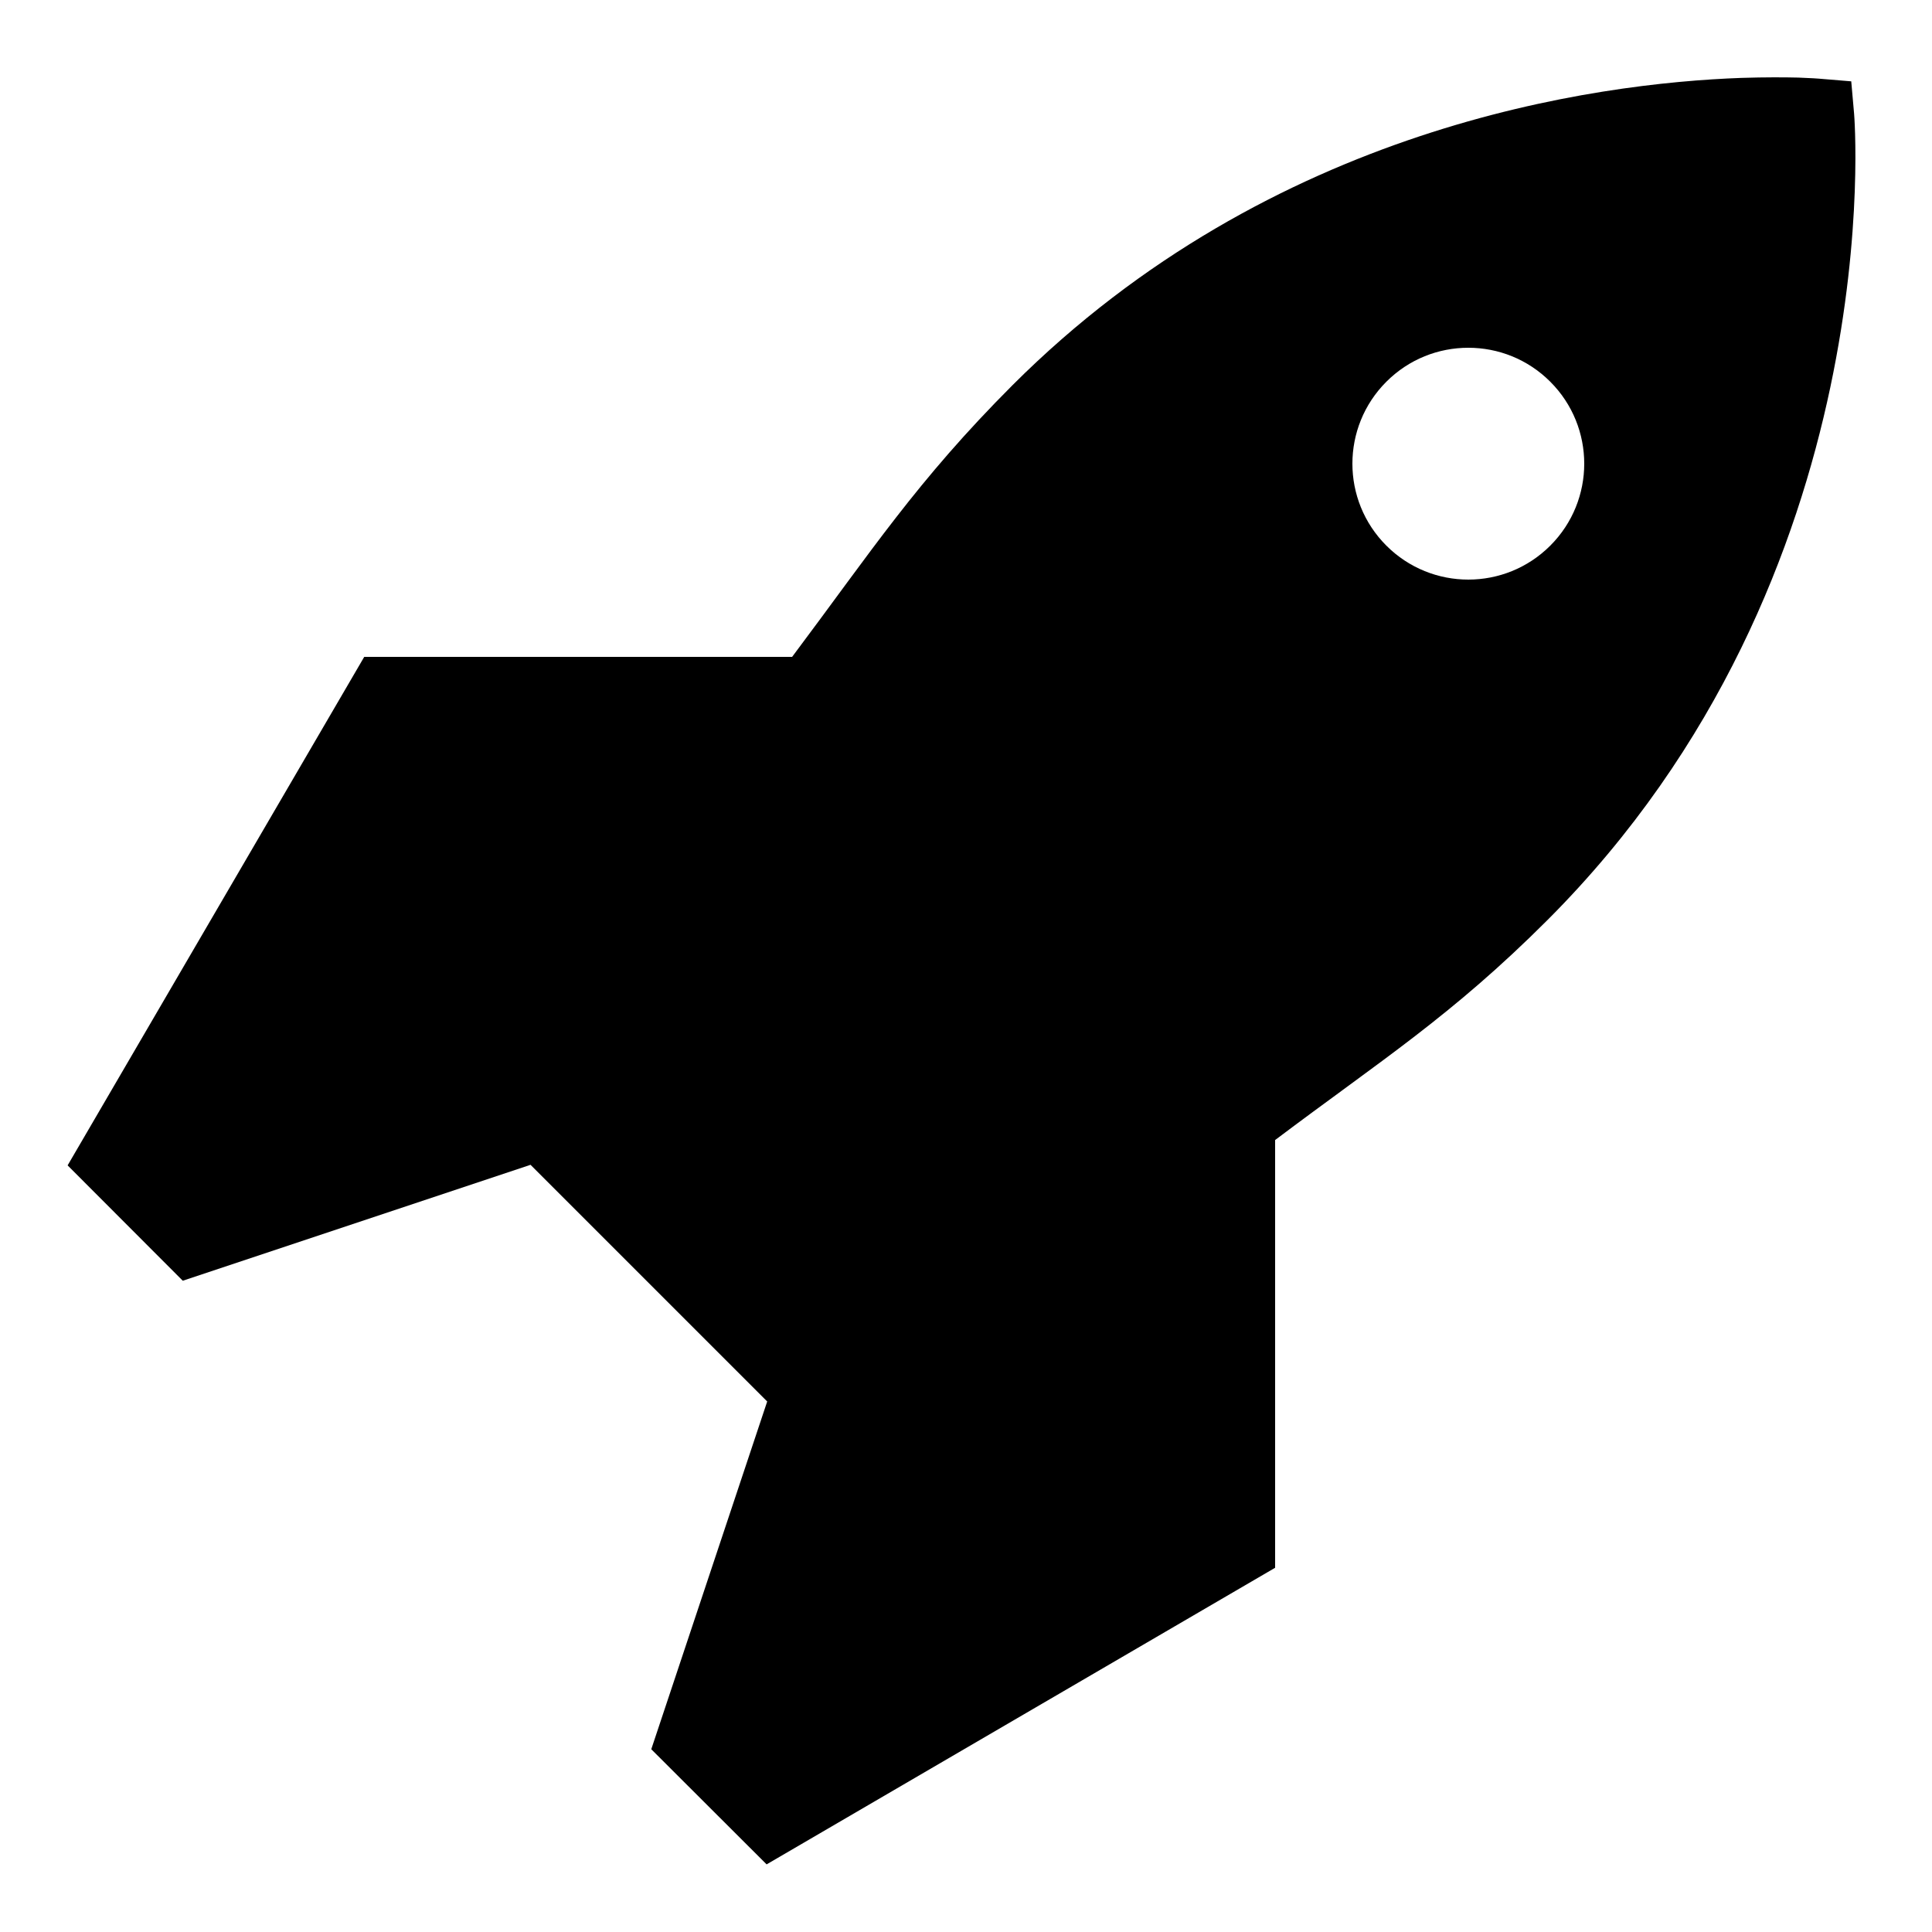
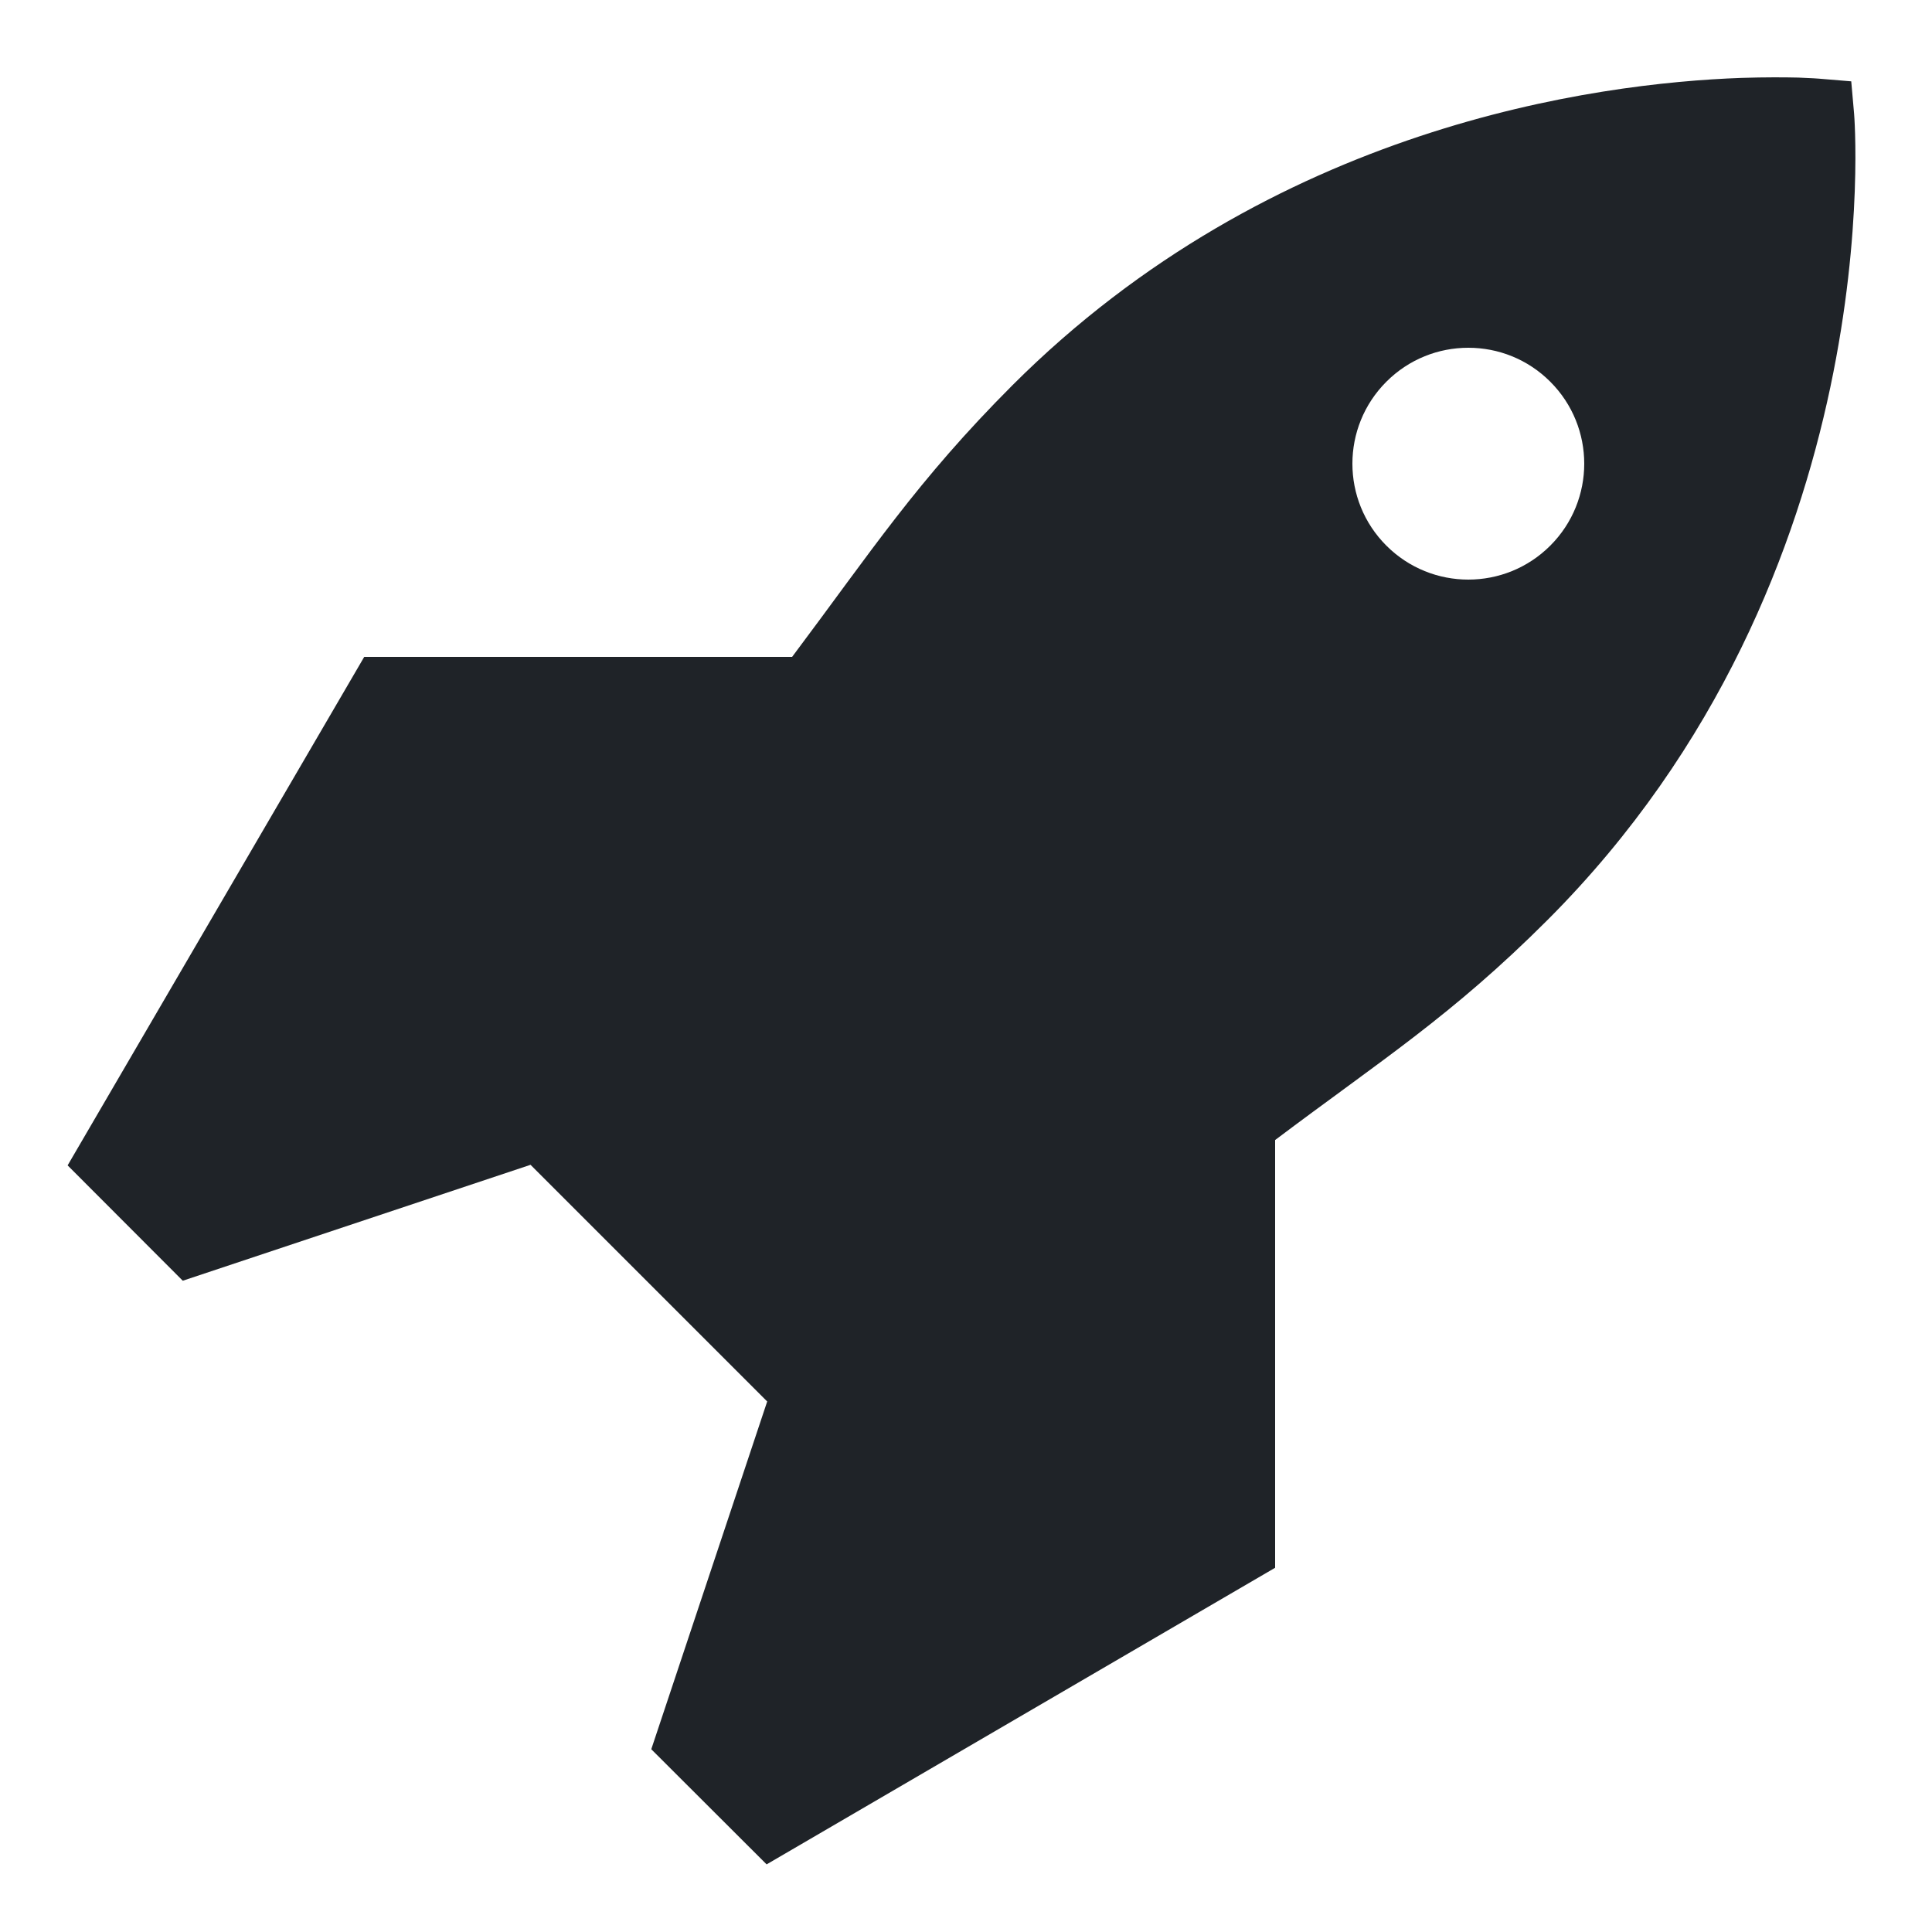
- <svg xmlns="http://www.w3.org/2000/svg" viewBox="0 0 50 50" width="100px" height="100px" fill="#000000">
+ <svg xmlns="http://www.w3.org/2000/svg" viewBox="0 0 50 50" width="100px" height="100px" fill="#1F2328">
  <path d="M 46.539 2.008 C 46.195 2 45.695 1.996 45.066 2.016 C 41.293 2.152 32.914 3.262 26.203 9.969 C 23.723 12.453 22.555 14.262 20.5 17 L 9.426 17 L 1.75 30.16 L 4.73 33.145 L 13.73 30.145 L 19.855 36.27 L 16.855 45.27 L 19.84 48.25 L 33 40.574 L 33 29.504 C 35.727 27.449 37.562 26.297 40.047 23.812 C 48.988 14.867 47.984 2.945 47.984 2.945 L 47.91 2.105 L 47.066 2.035 C 47.066 2.035 46.883 2.02 46.539 2.008 Z M 38 9 C 38.77 9 39.535 9.293 40.121 9.879 C 41.293 11.051 41.293 12.949 40.121 14.121 C 38.949 15.293 37.051 15.293 35.879 14.121 C 34.707 12.949 34.707 11.051 35.879 9.879 C 36.465 9.293 37.23 9 38 9 Z" />
</svg>
